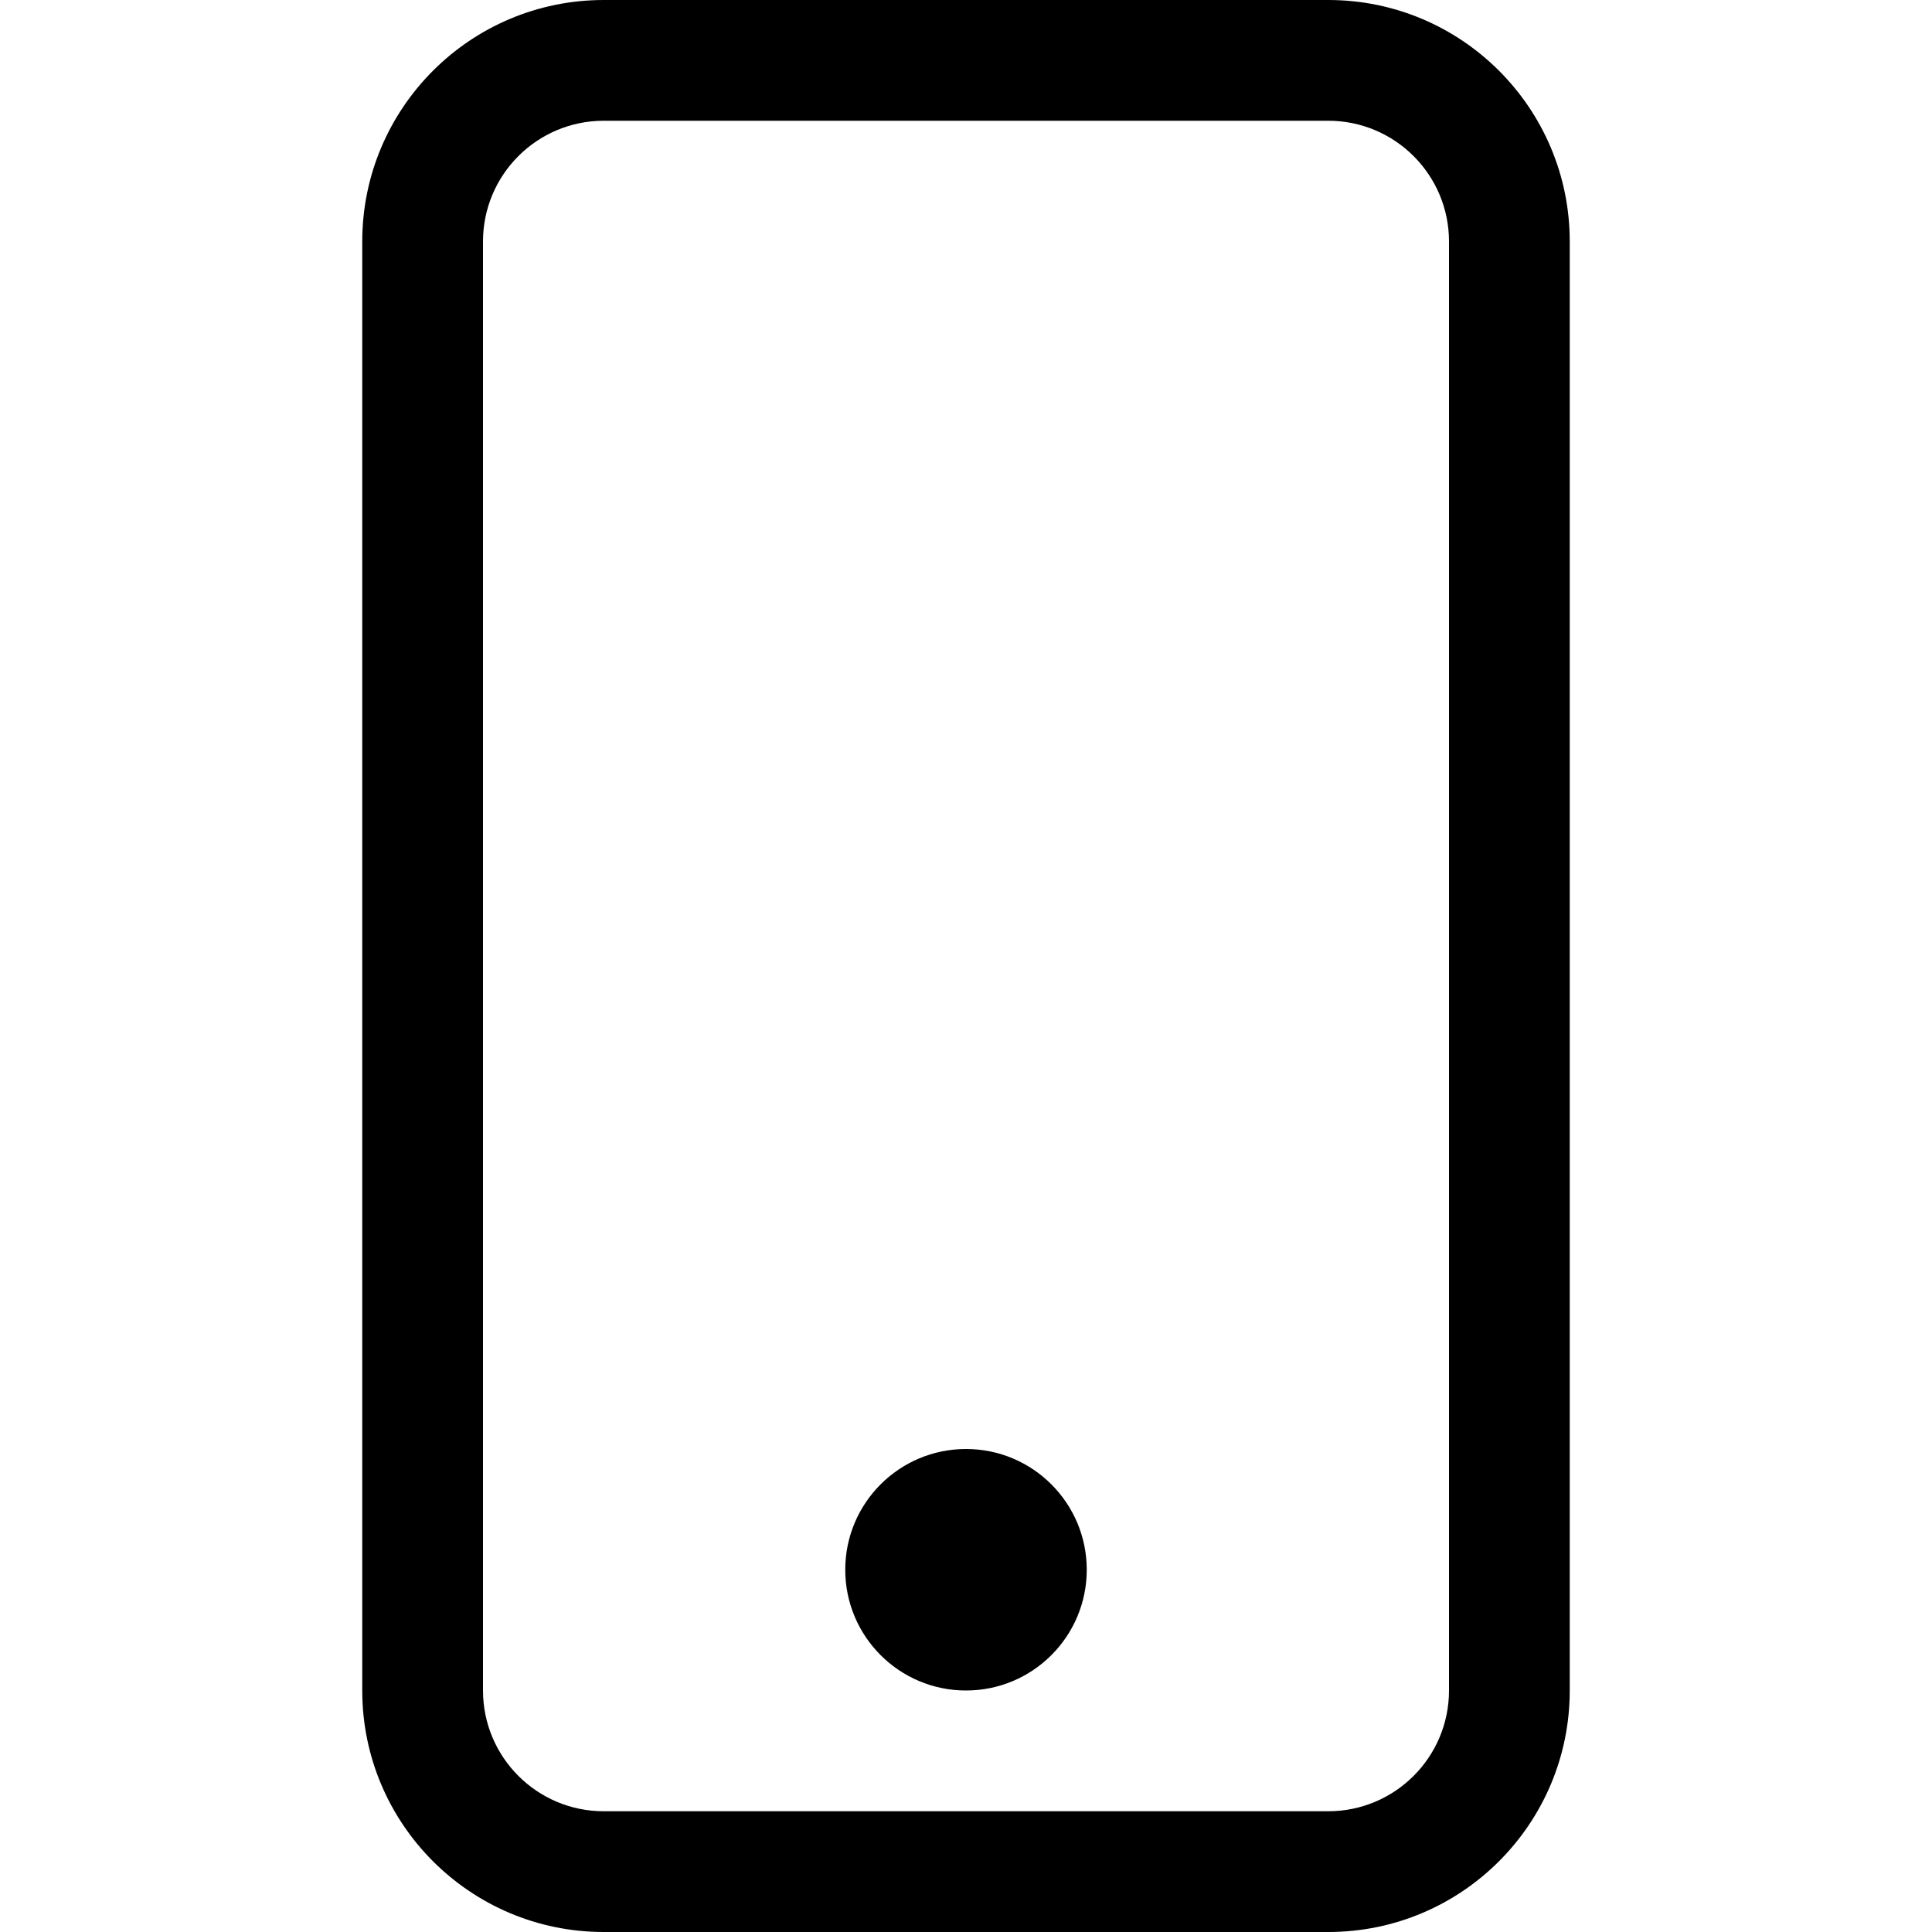
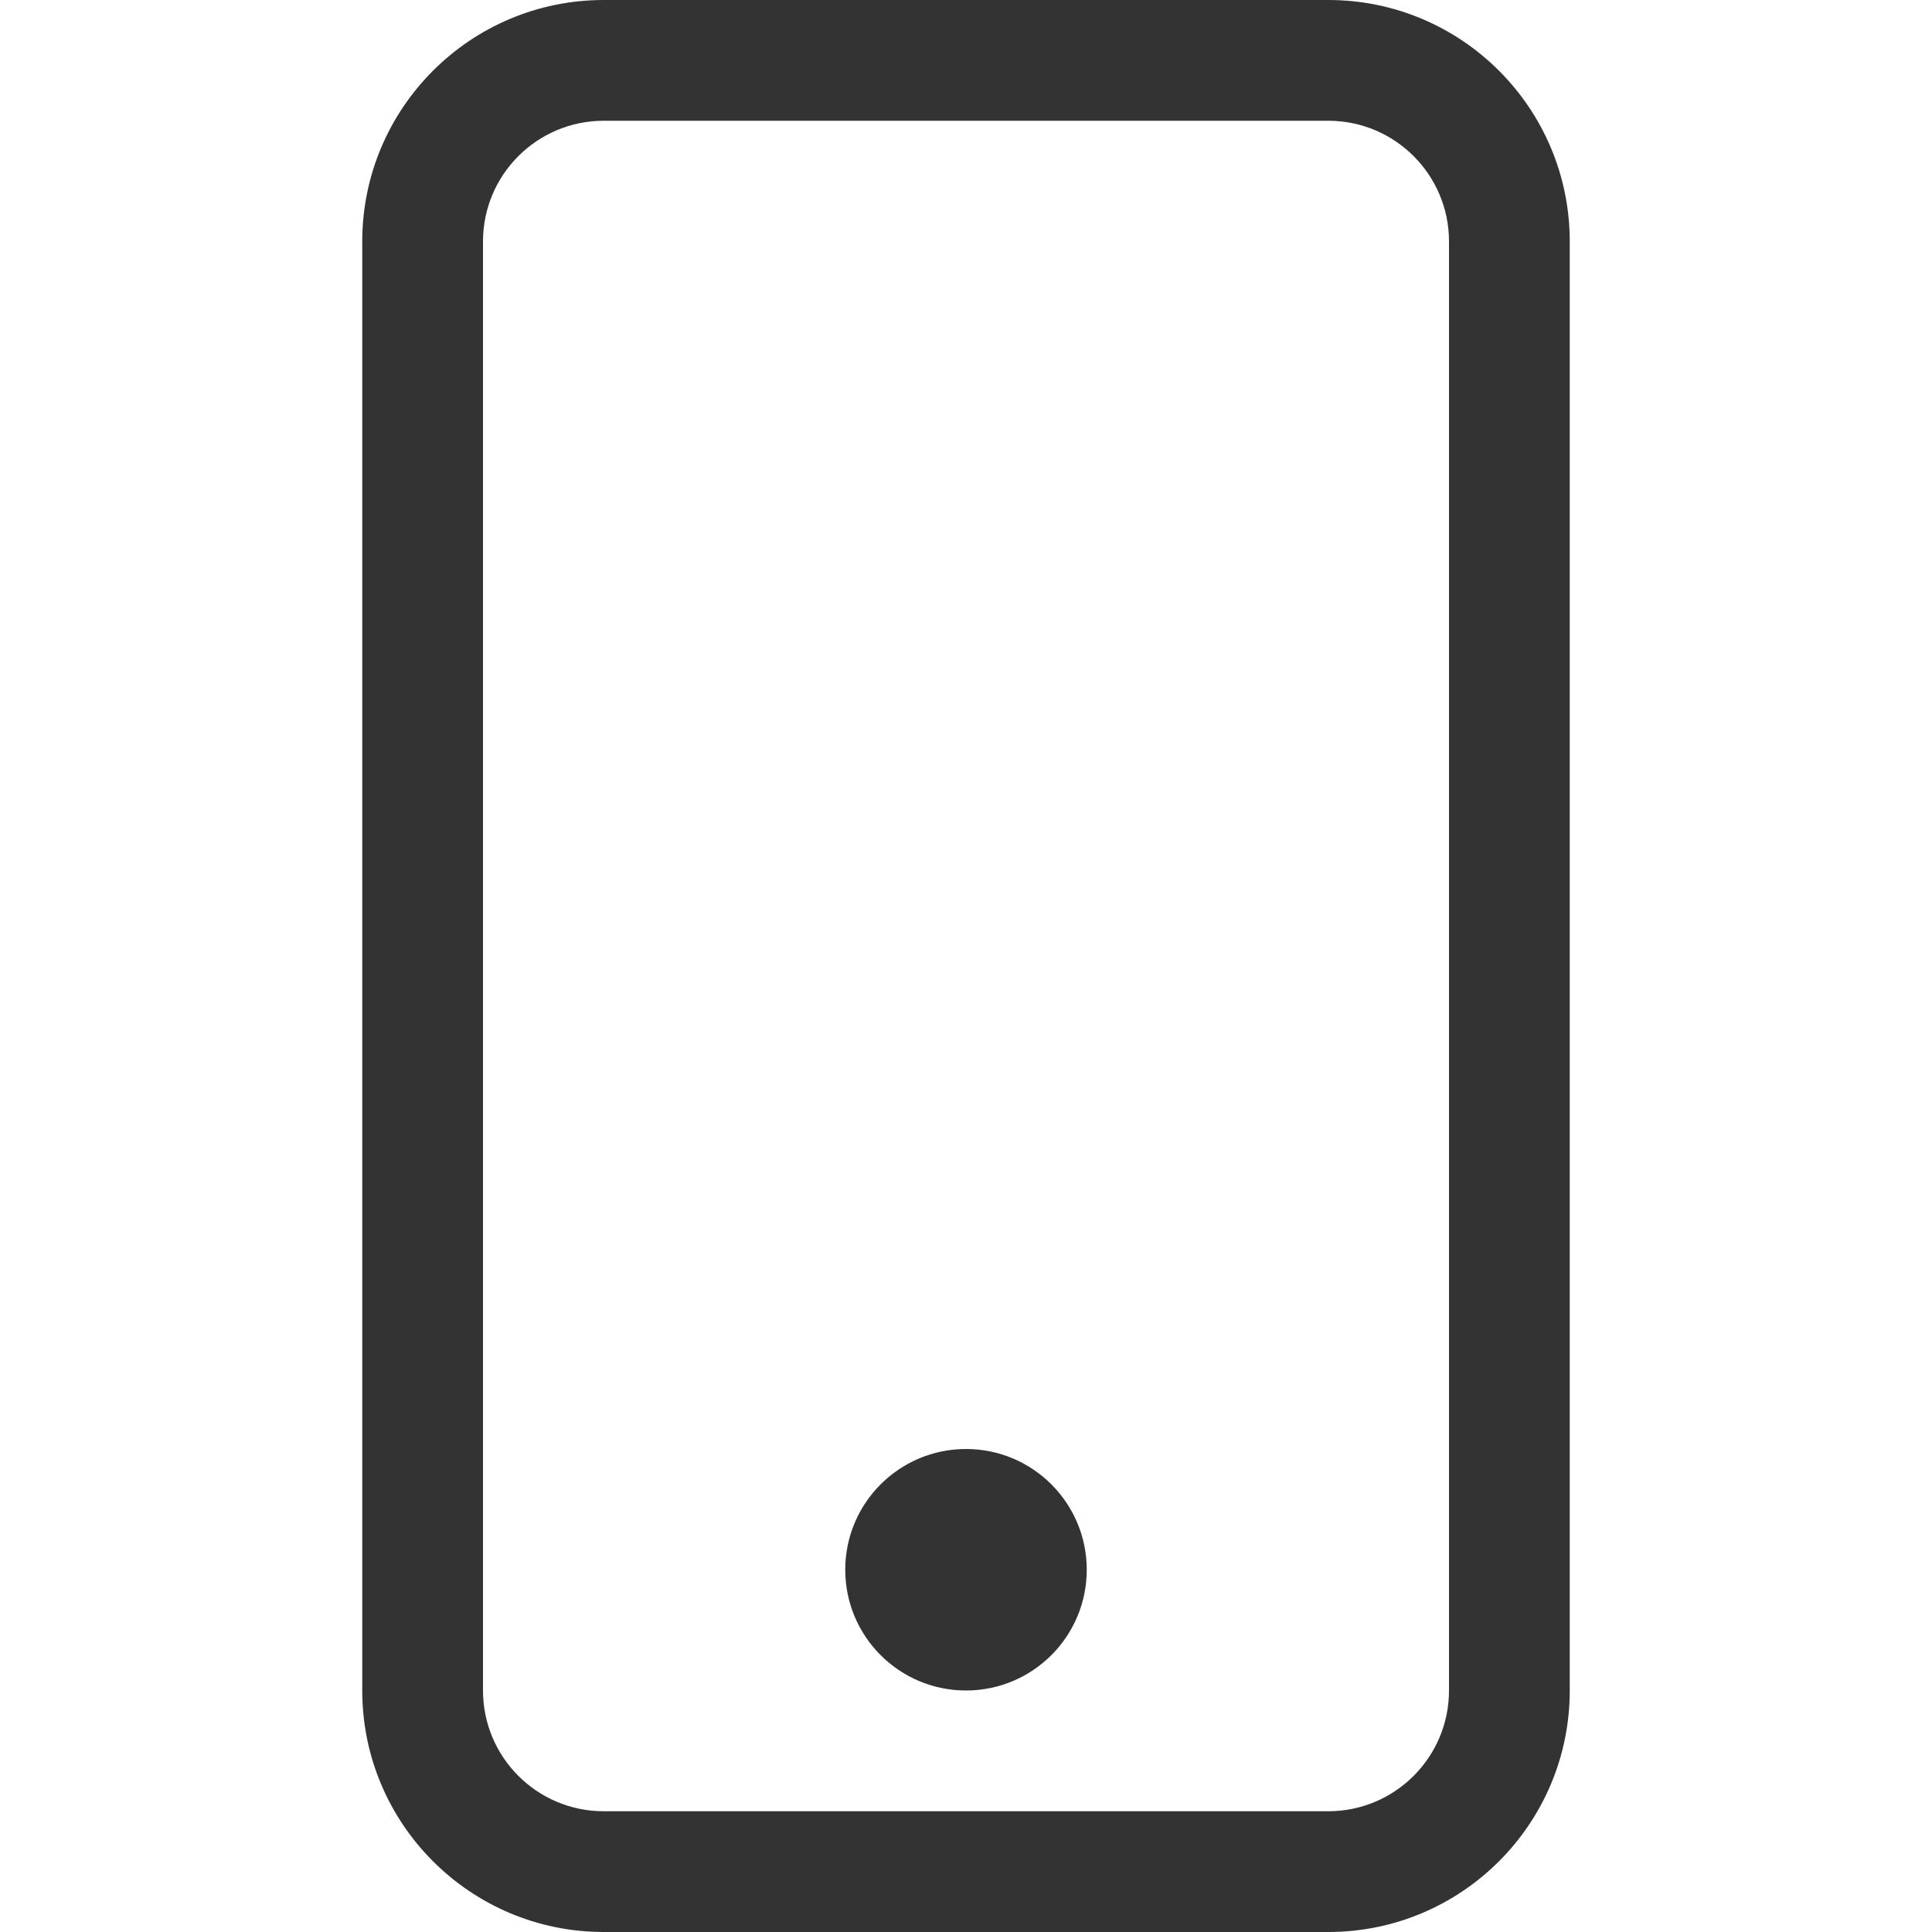
- <svg xmlns="http://www.w3.org/2000/svg" width="16" height="16" fill="currentColor" class="bi bi-phone" viewBox="0 0 16 16">
+ <svg xmlns="http://www.w3.org/2000/svg" width="16" height="16" fill="#333333" class="bi bi-phone" viewBox="0 0 16 16">
  <path d="M11 1a1 1 0 0 1 1 1v12a1 1 0 0 1-1 1H5a1 1 0 0 1-1-1V2a1 1 0 0 1 1-1zM5 0a2 2 0 0 0-2 2v12a2 2 0 0 0 2 2h6a2 2 0 0 0 2-2V2a2 2 0 0 0-2-2z" />
  <path d="M8 14a1 1 0 1 0 0-2 1 1 0 0 0 0 2" />
</svg>
